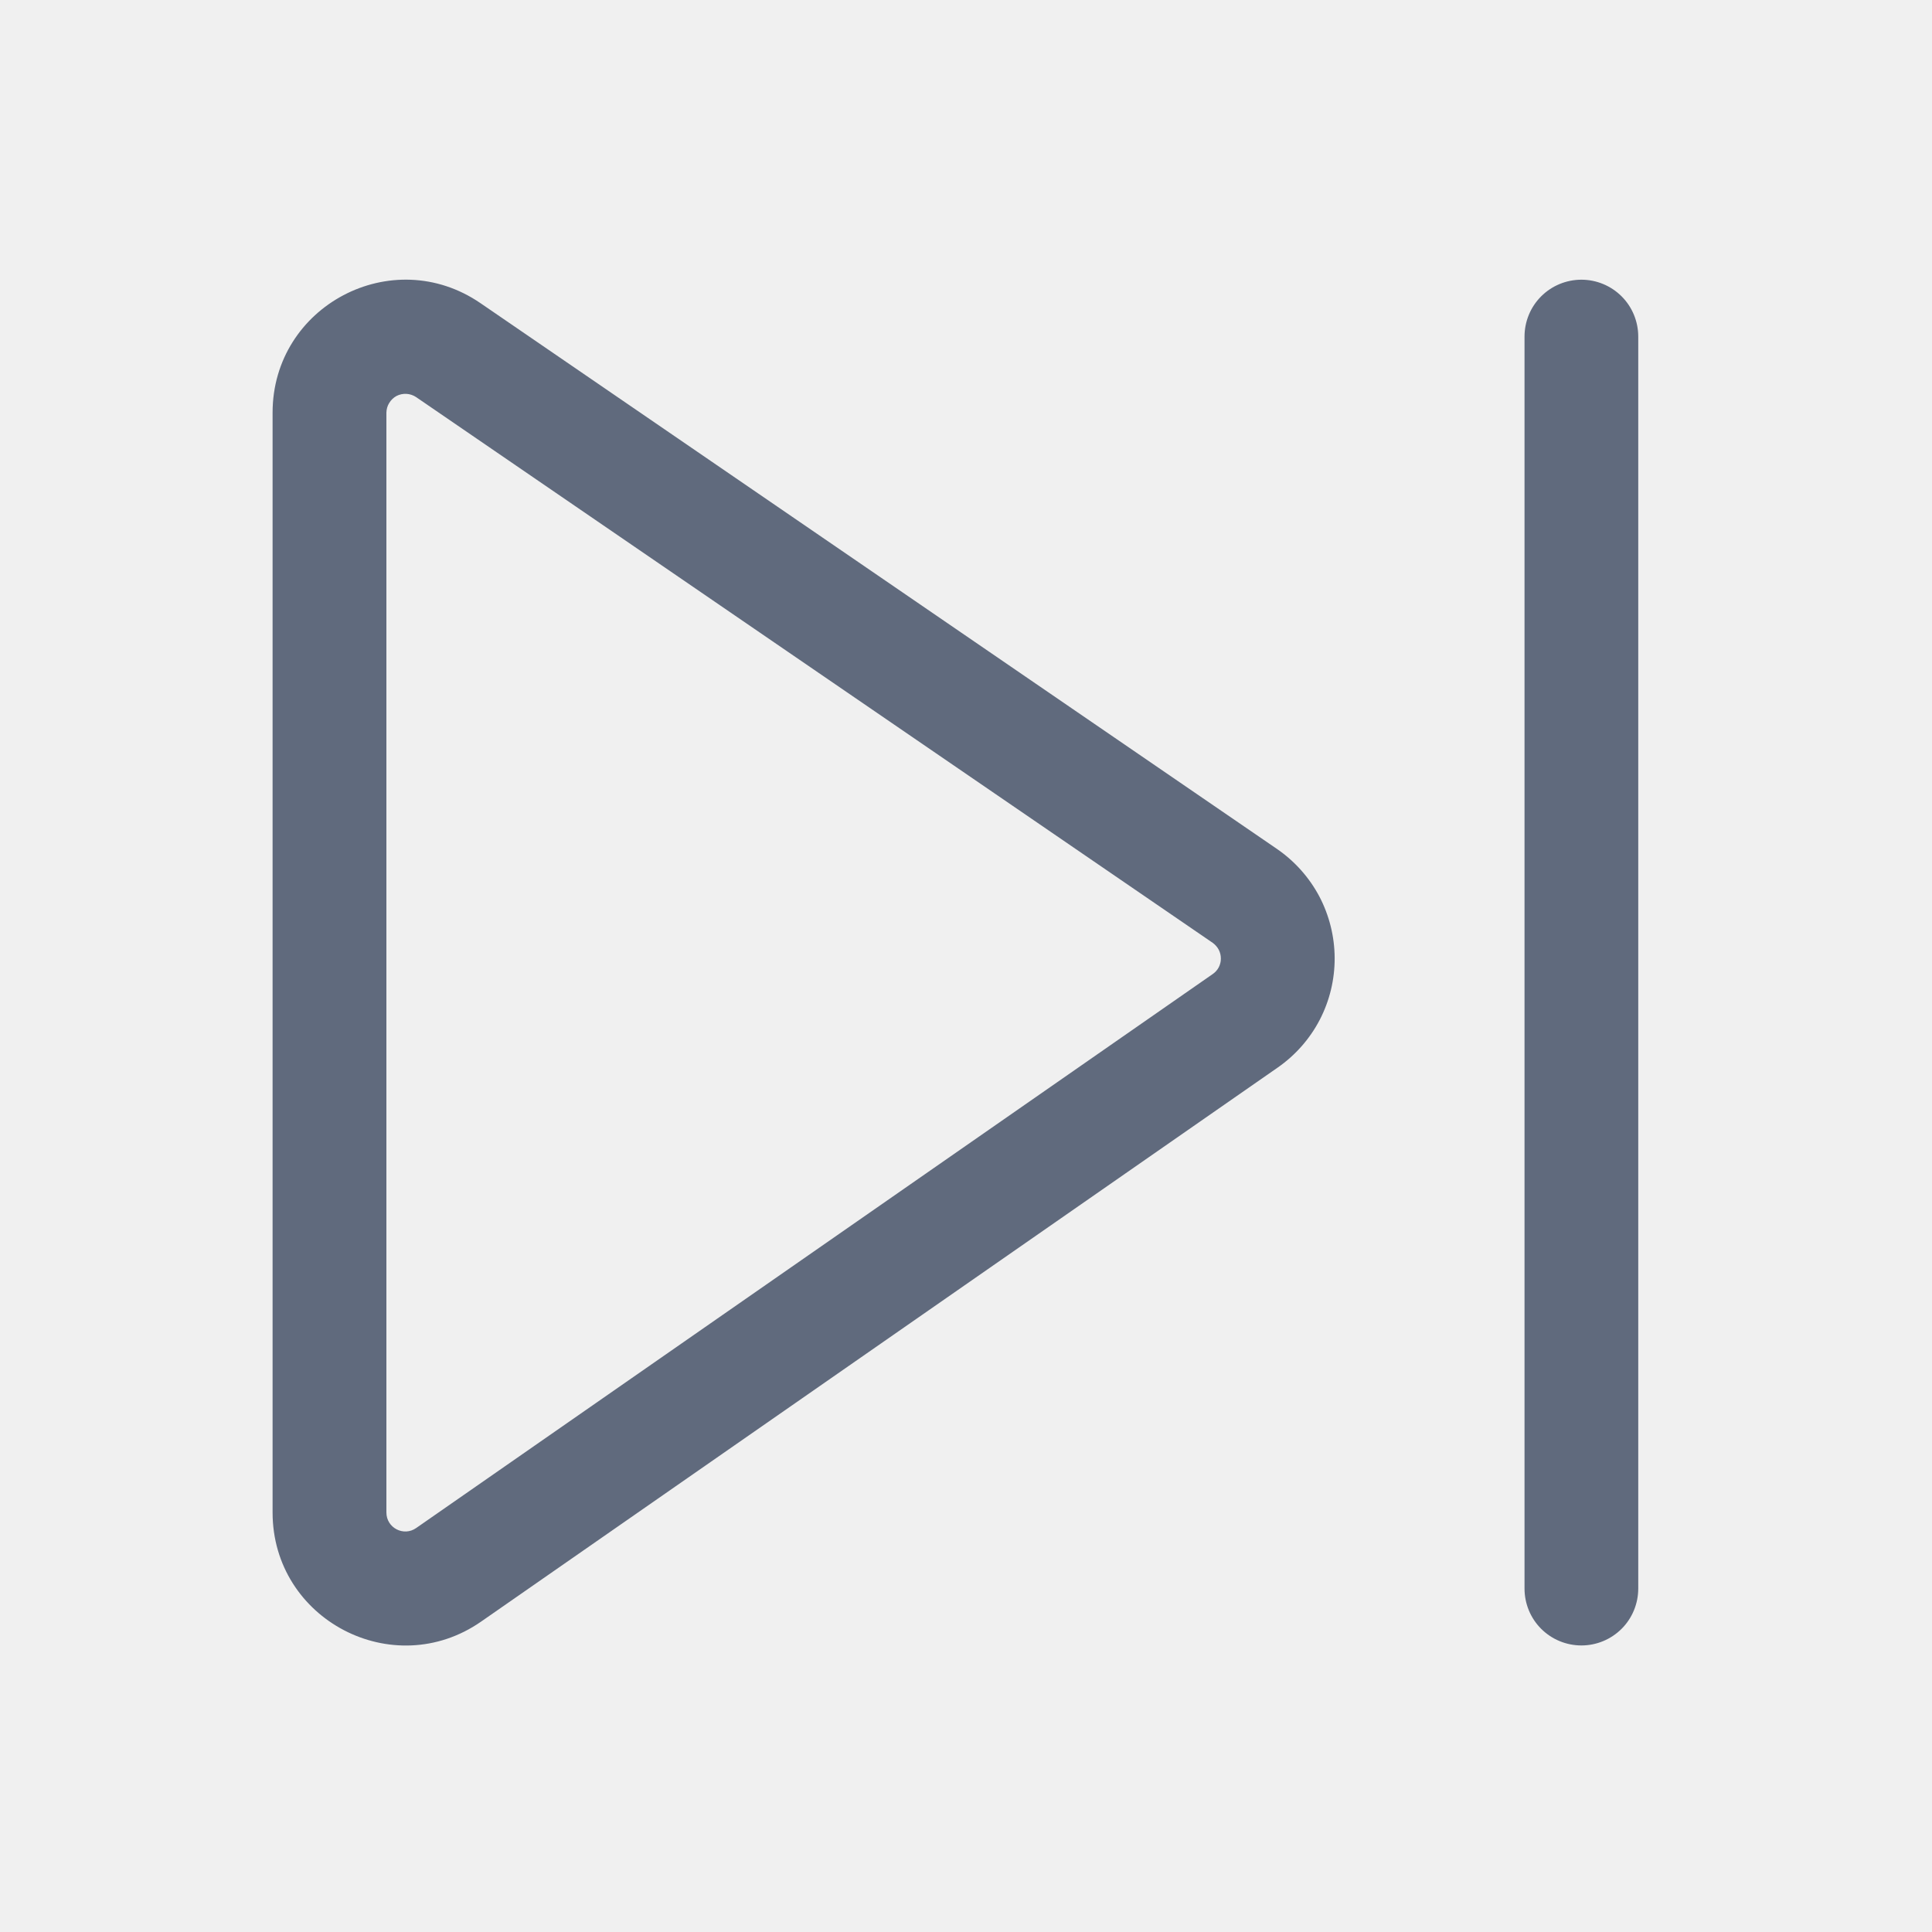
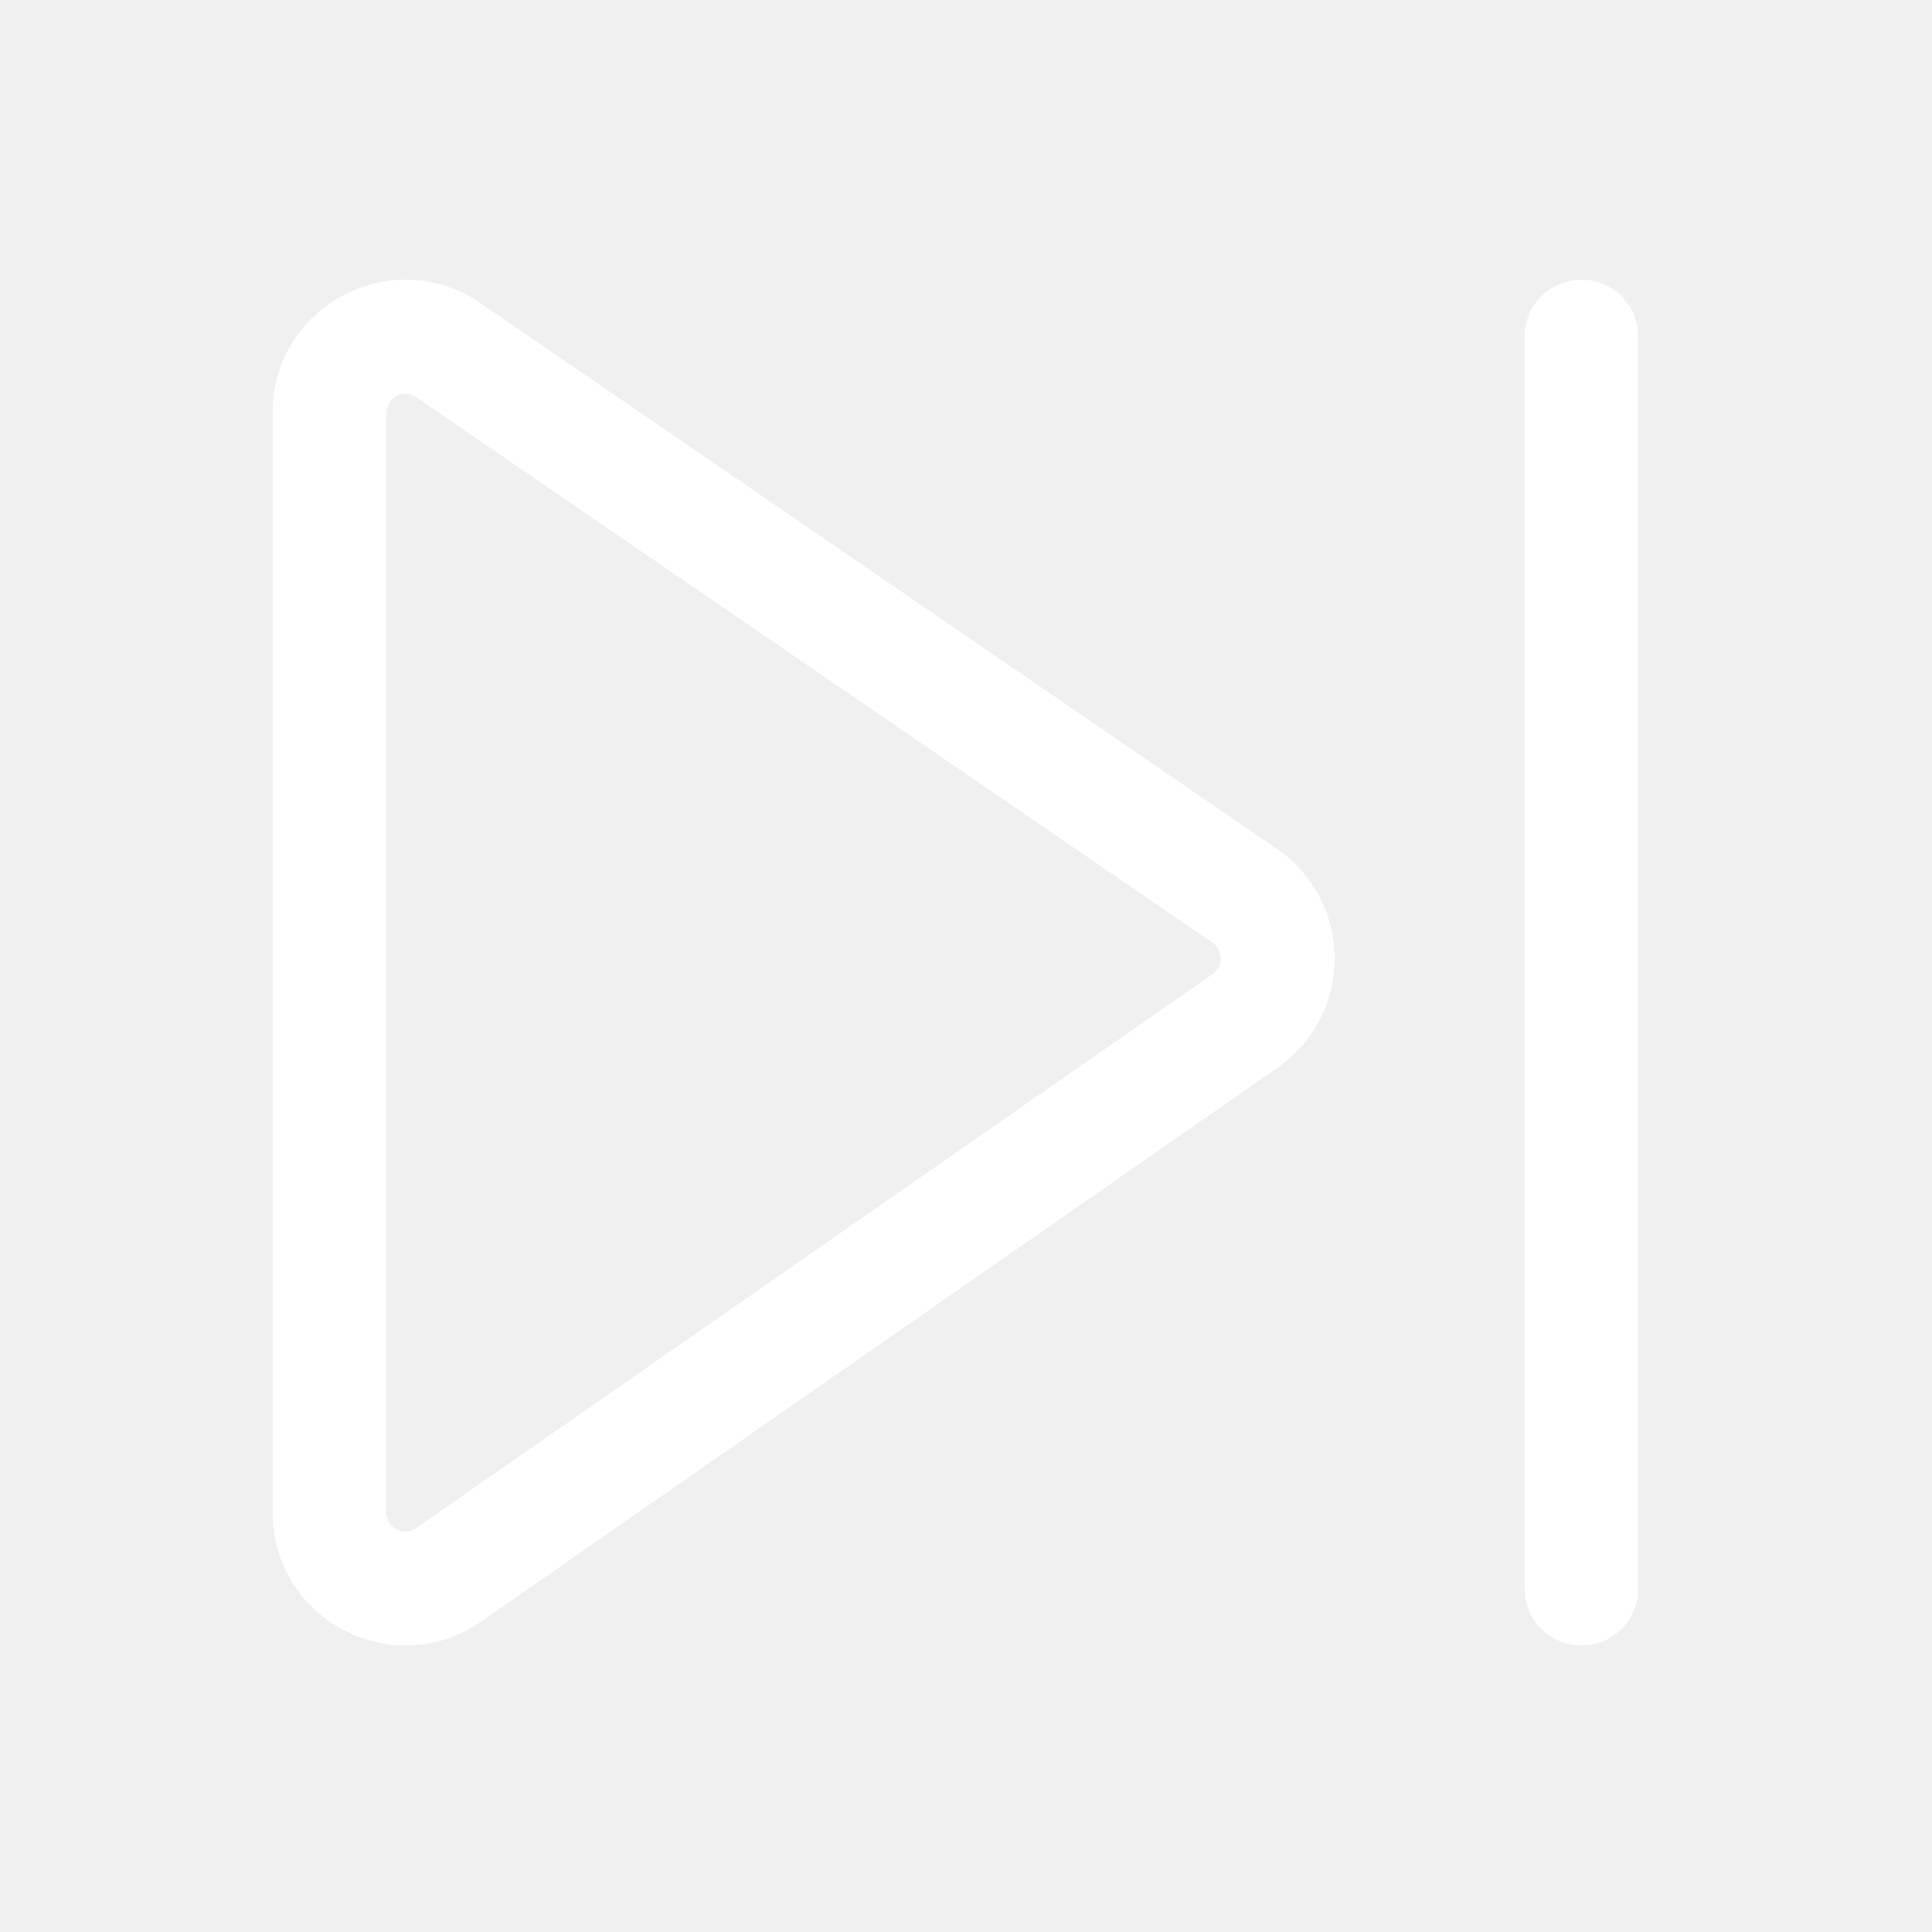
<svg xmlns="http://www.w3.org/2000/svg" width="22" height="22" viewBox="0 0 22 22" fill="none">
-   <path d="M3.104 4.699C3.104 3.483 4.467 2.764 5.471 3.452L14.541 9.667C14.743 9.806 14.908 9.991 15.023 10.207C15.137 10.424 15.197 10.665 15.198 10.909C15.199 11.154 15.141 11.395 15.028 11.613C14.915 11.83 14.751 12.016 14.55 12.156L5.479 18.465C4.477 19.162 3.104 18.443 3.104 17.223V4.699ZM4.737 4.521C4.705 4.5 4.667 4.487 4.628 4.485C4.589 4.483 4.55 4.491 4.515 4.509C4.481 4.528 4.452 4.555 4.432 4.589C4.411 4.622 4.401 4.66 4.4 4.699V17.223C4.4 17.398 4.596 17.5 4.739 17.4L13.809 11.092C13.838 11.072 13.862 11.046 13.878 11.015C13.894 10.984 13.903 10.949 13.902 10.914C13.902 10.879 13.894 10.845 13.877 10.813C13.861 10.783 13.837 10.756 13.809 10.736L4.737 4.521ZM18.655 3.833C18.655 3.661 18.587 3.496 18.466 3.375C18.344 3.253 18.179 3.185 18.008 3.185C17.836 3.185 17.671 3.253 17.549 3.375C17.428 3.496 17.36 3.661 17.36 3.833V18.089C17.36 18.261 17.428 18.426 17.549 18.547C17.671 18.669 17.836 18.737 18.008 18.737C18.179 18.737 18.344 18.669 18.466 18.547C18.587 18.426 18.655 18.261 18.655 18.089V3.833Z" fill="#606A7D" />
+   <path d="M3.104 4.699C3.104 3.483 4.467 2.764 5.471 3.452L14.541 9.667C14.743 9.806 14.908 9.991 15.023 10.207C15.137 10.424 15.197 10.665 15.198 10.909C15.199 11.154 15.141 11.395 15.028 11.613C14.915 11.83 14.751 12.016 14.55 12.156L5.479 18.465C4.477 19.162 3.104 18.443 3.104 17.223V4.699ZM4.737 4.521C4.705 4.5 4.667 4.487 4.628 4.485C4.589 4.483 4.55 4.491 4.515 4.509C4.481 4.528 4.452 4.555 4.432 4.589C4.411 4.622 4.401 4.66 4.4 4.699V17.223C4.4 17.398 4.596 17.5 4.739 17.4L13.809 11.092C13.838 11.072 13.862 11.046 13.878 11.015C13.894 10.984 13.903 10.949 13.902 10.914C13.902 10.879 13.894 10.845 13.877 10.813C13.861 10.783 13.837 10.756 13.809 10.736L4.737 4.521ZM18.655 3.833C18.655 3.661 18.587 3.496 18.466 3.375C18.344 3.253 18.179 3.185 18.008 3.185C17.836 3.185 17.671 3.253 17.549 3.375C17.428 3.496 17.36 3.661 17.36 3.833V18.089C17.36 18.261 17.428 18.426 17.549 18.547C17.671 18.669 17.836 18.737 18.008 18.737C18.179 18.737 18.344 18.669 18.466 18.547C18.587 18.426 18.655 18.261 18.655 18.089V3.833Z" fill="#fff" />
</svg>
